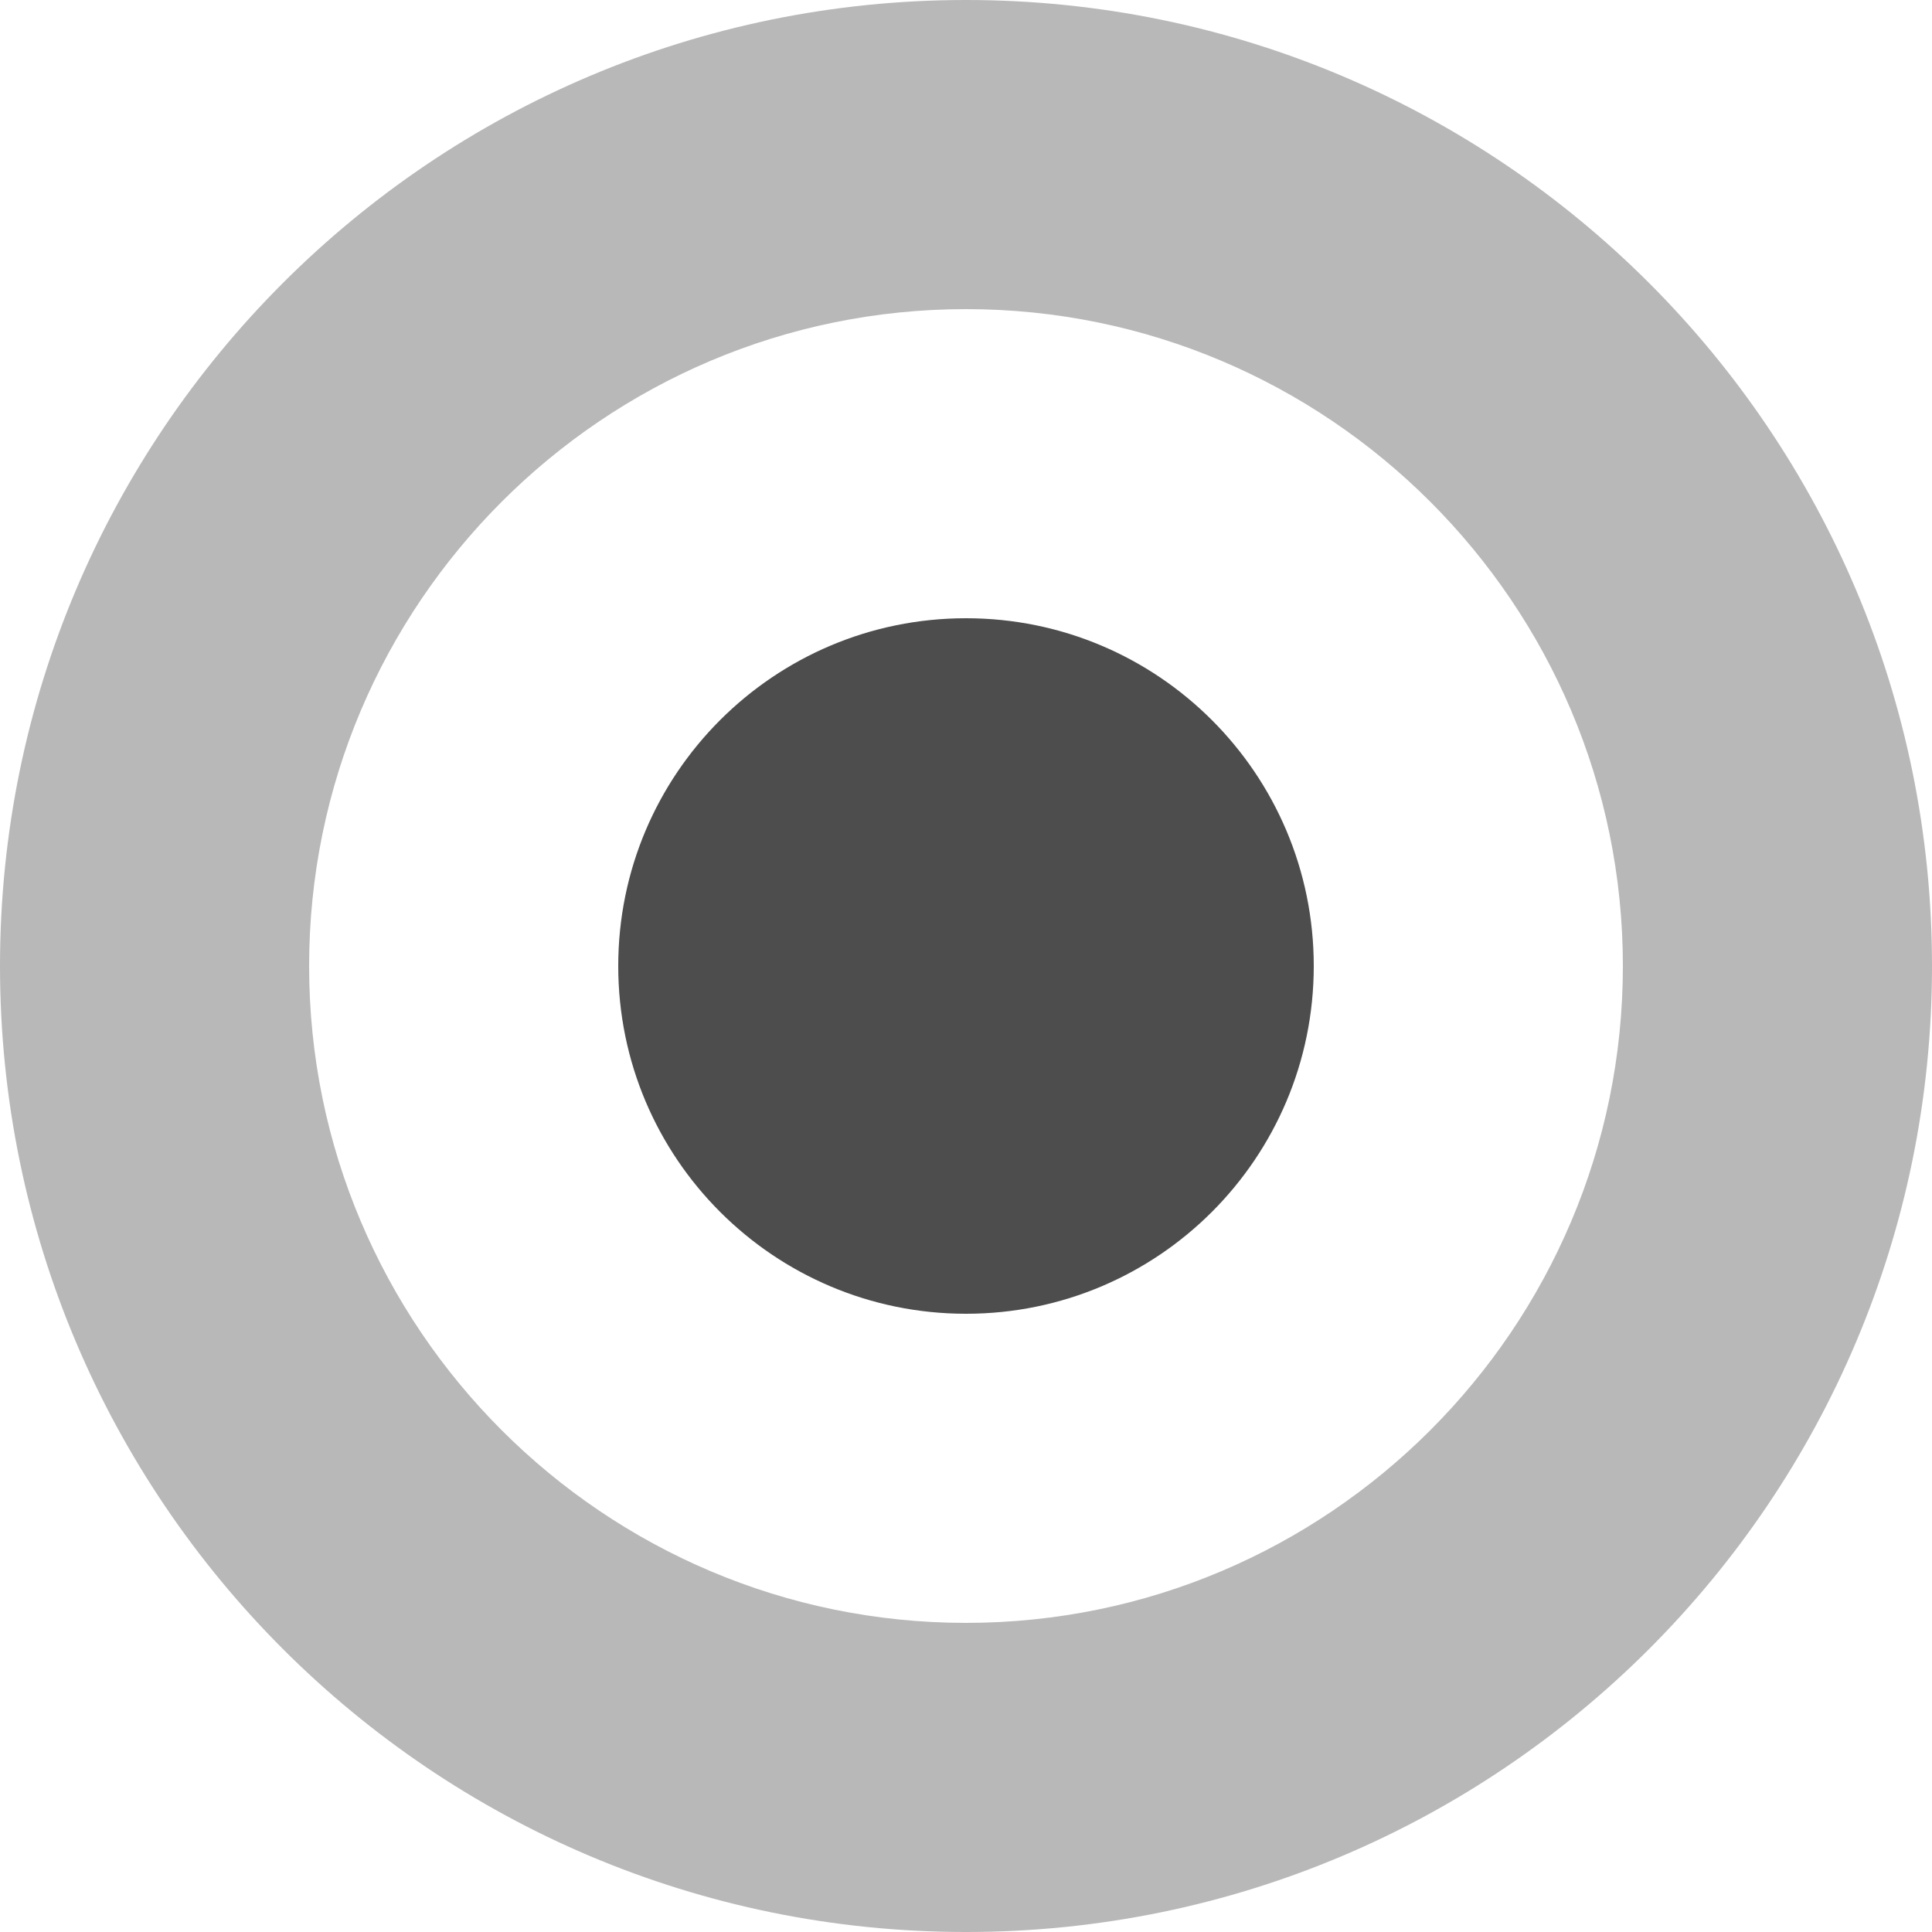
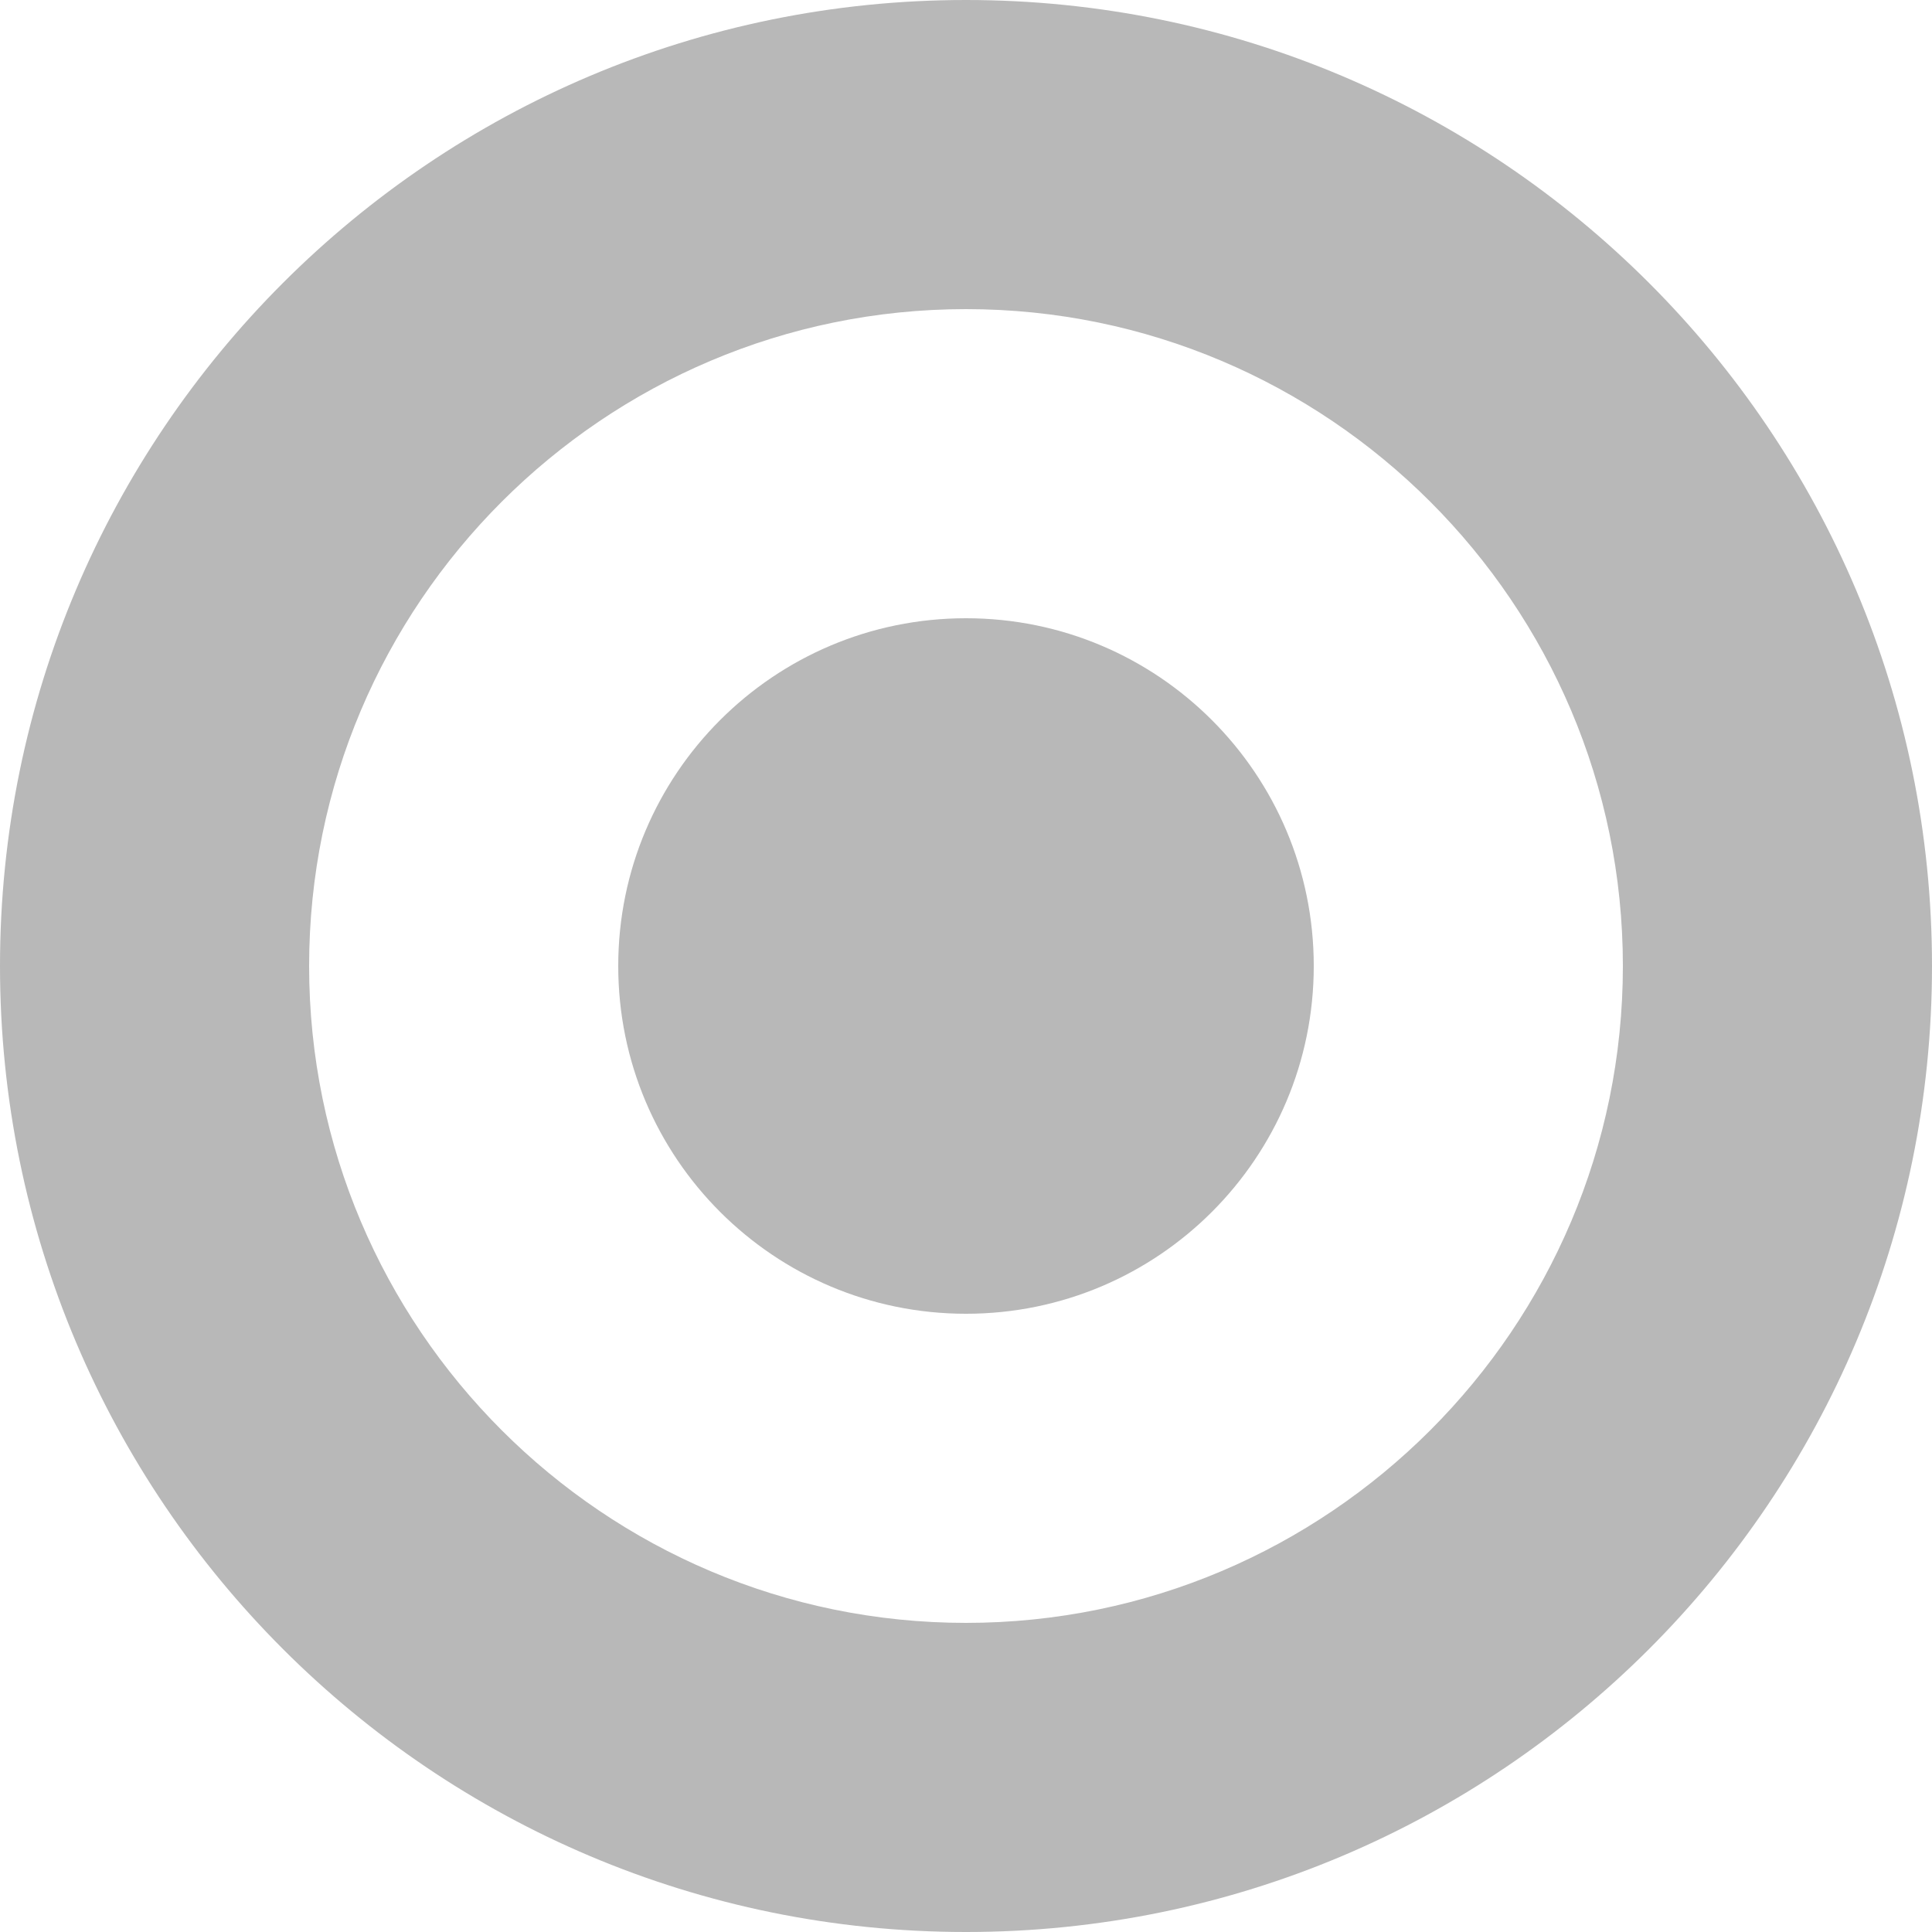
<svg xmlns="http://www.w3.org/2000/svg" width="25" height="25" viewBox="0 0 25 25">
  <path fill="#b8b8b8" d="M12.5 4c4.687 0 8.5 3.813 8.5 8.5 0 4.687-3.813 8.5-8.5 8.5C7.813 21 4 17.187 4 12.5 4 7.813 7.813 4 12.5 4m0-4C5.597 0 0 5.597 0 12.5S5.597 25 12.5 25 25 19.403 25 12.5 19.403 0 12.5 0z" />
-   <circle fill="#4D4D4D" cx="12.5" cy="12.5" r="4.5" />
+   <circle fill="#b8b8b8" cx="12.5" cy="12.5" r="4.5" />
</svg>
